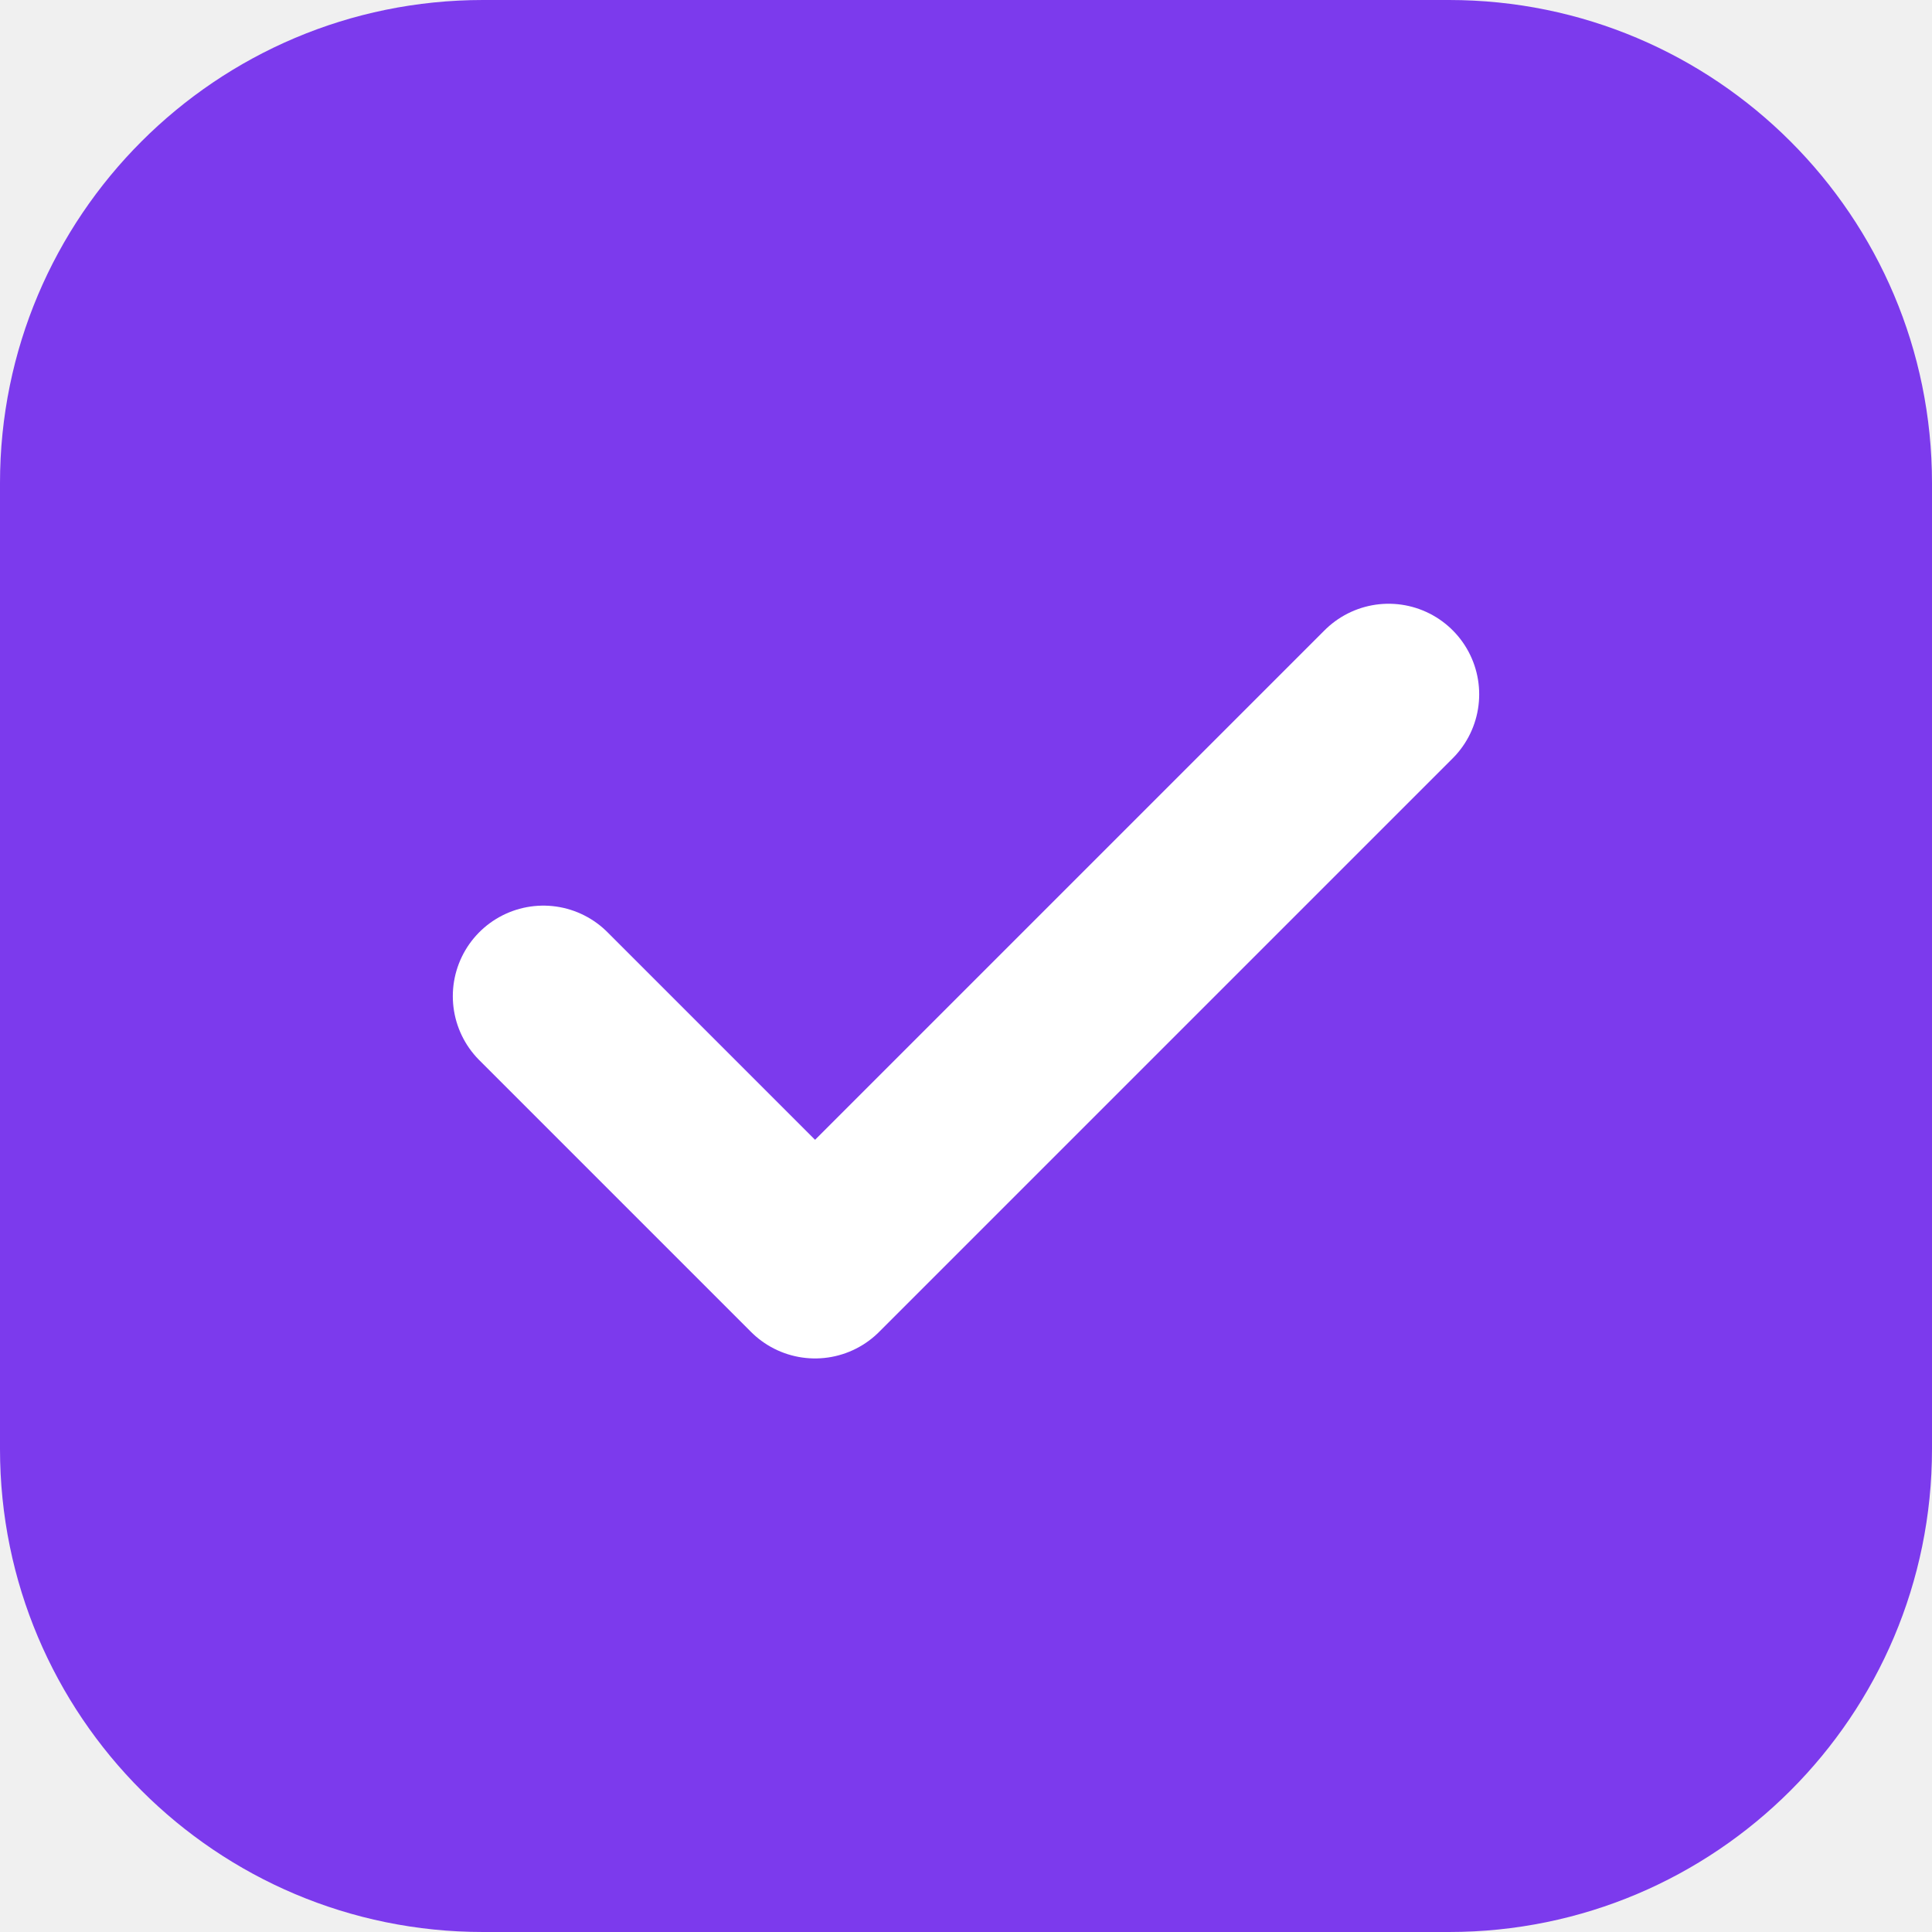
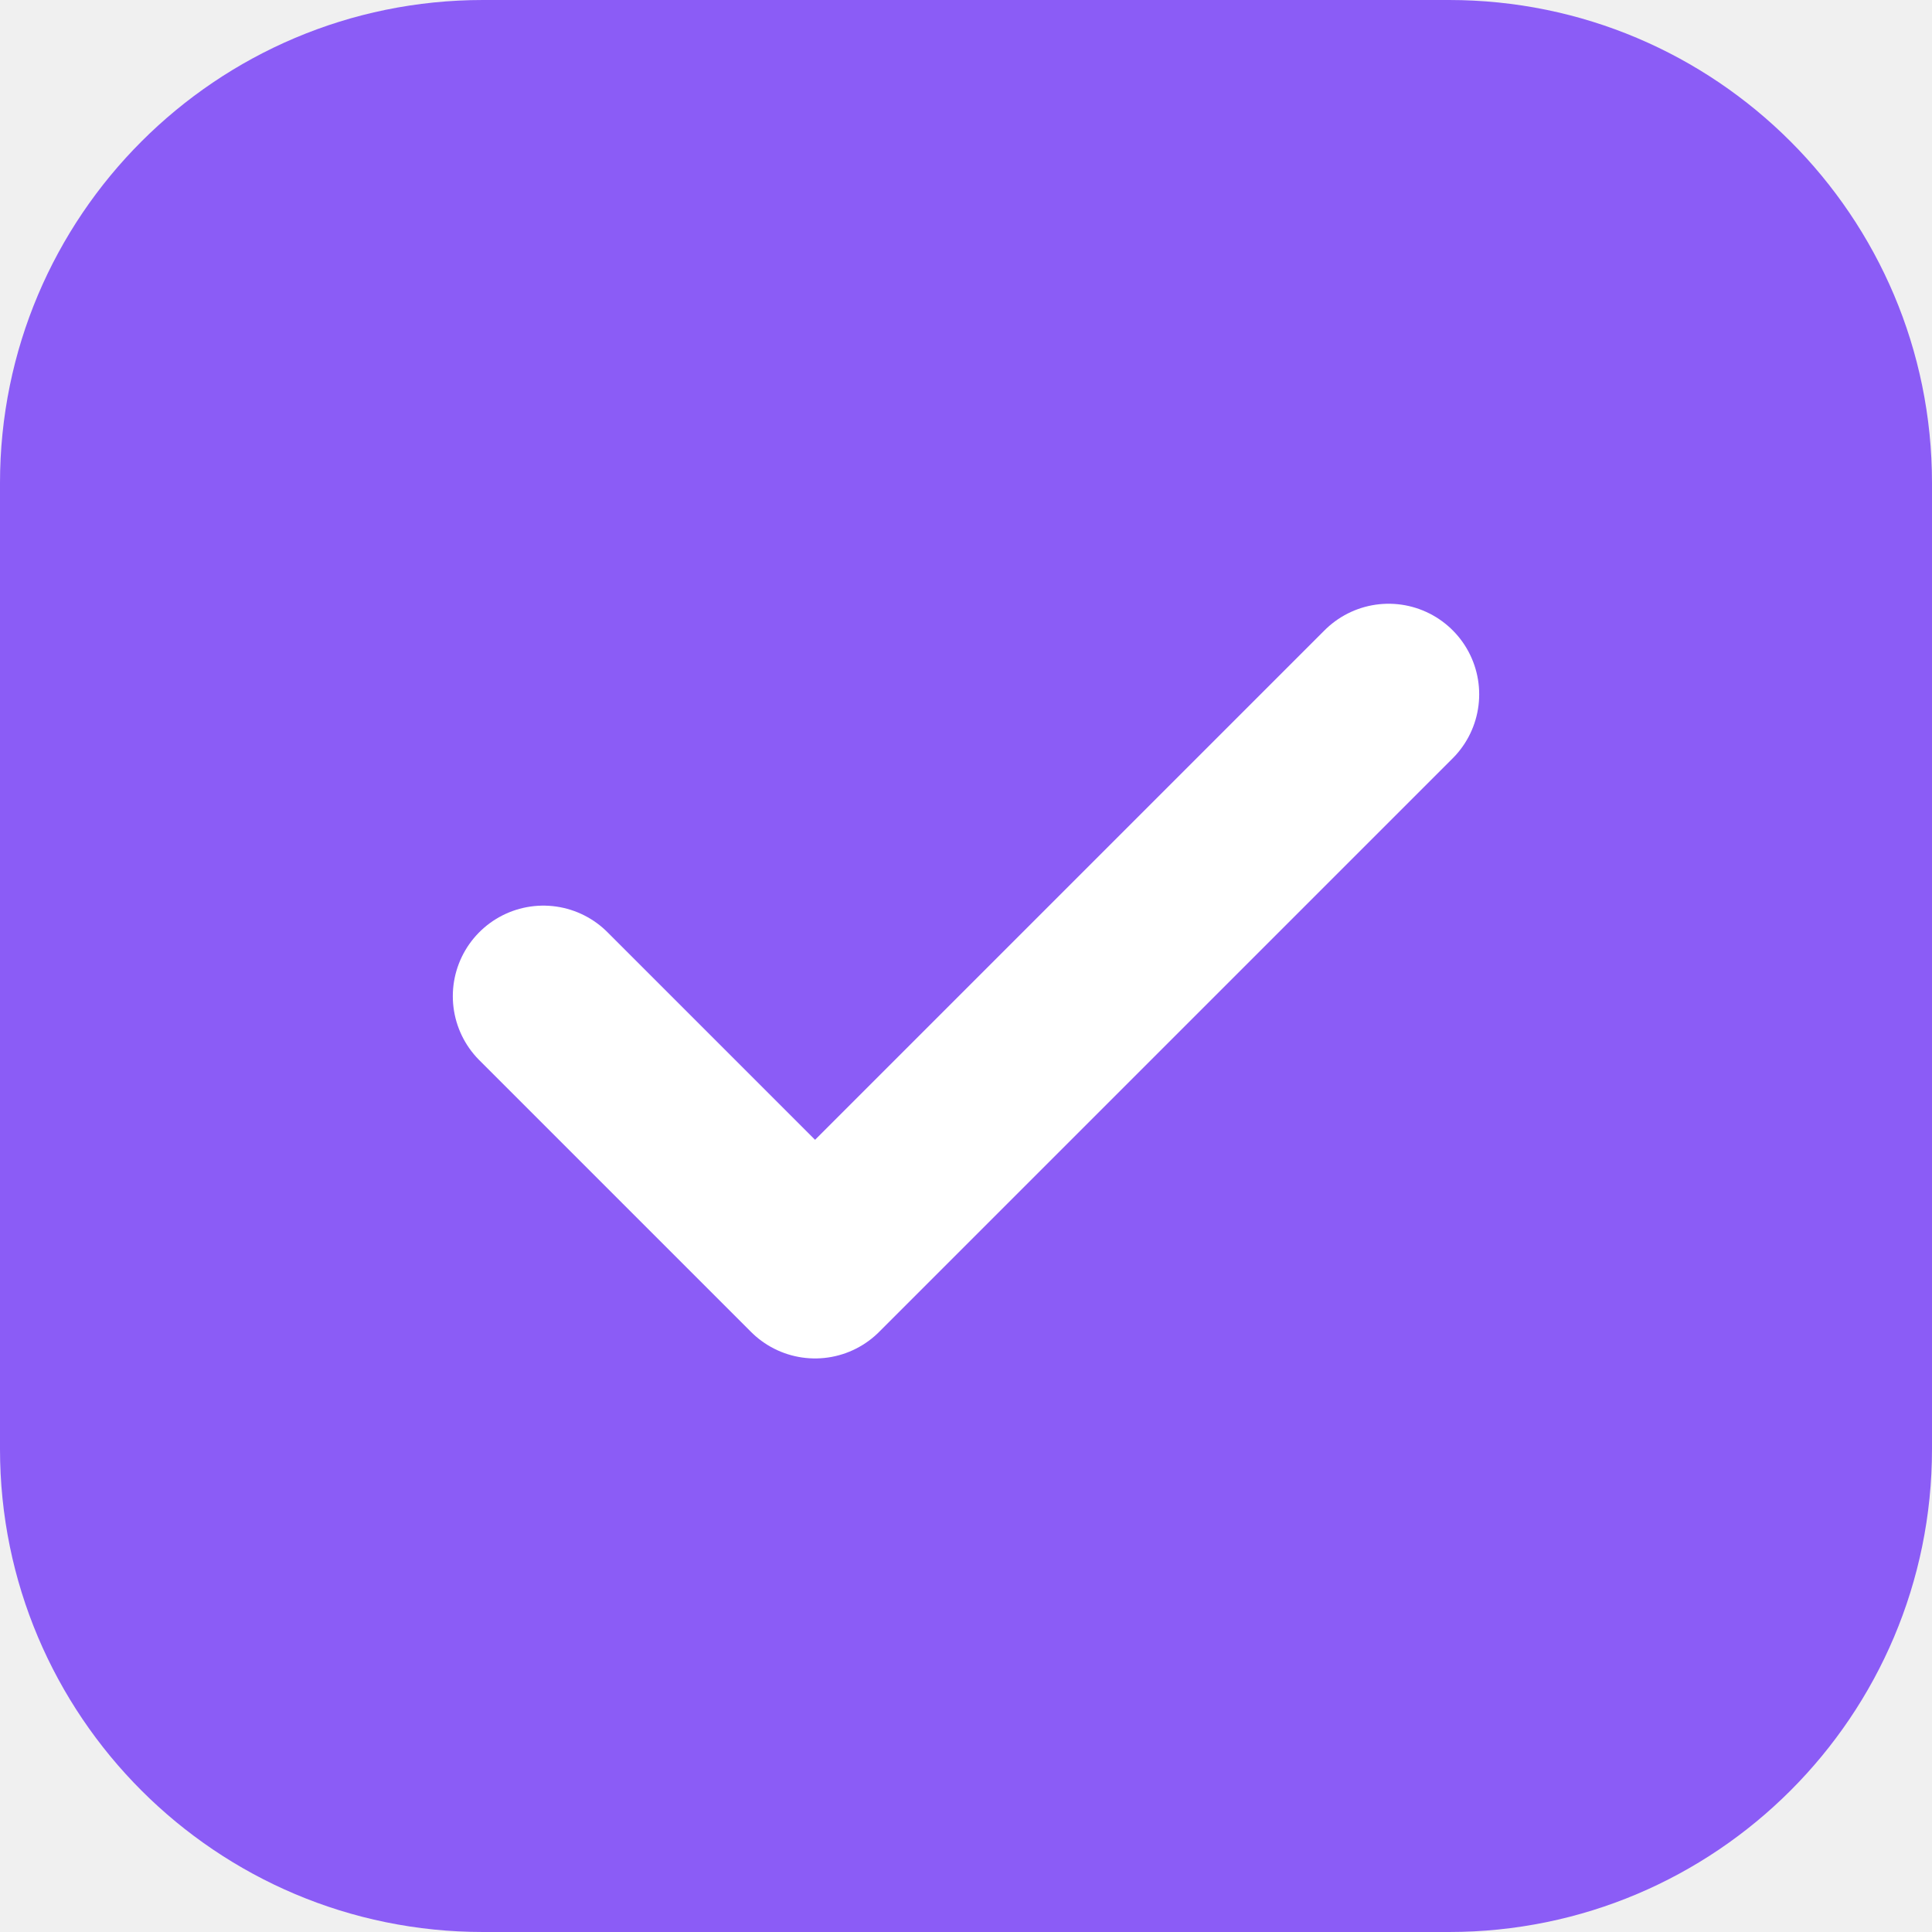
<svg xmlns="http://www.w3.org/2000/svg" viewBox="0 0 32 32">
-   <rect width="32" height="32" rx="8" fill="#7c3aed" />
+   <rect width="32" height="32" rx="8" fill="#8b5cf6" />
  <path d="M9 16.5l4.5 4.5L23 11.5" fill="none" stroke="#fff" stroke-width="3" stroke-linecap="round" stroke-linejoin="round" />
</svg>
